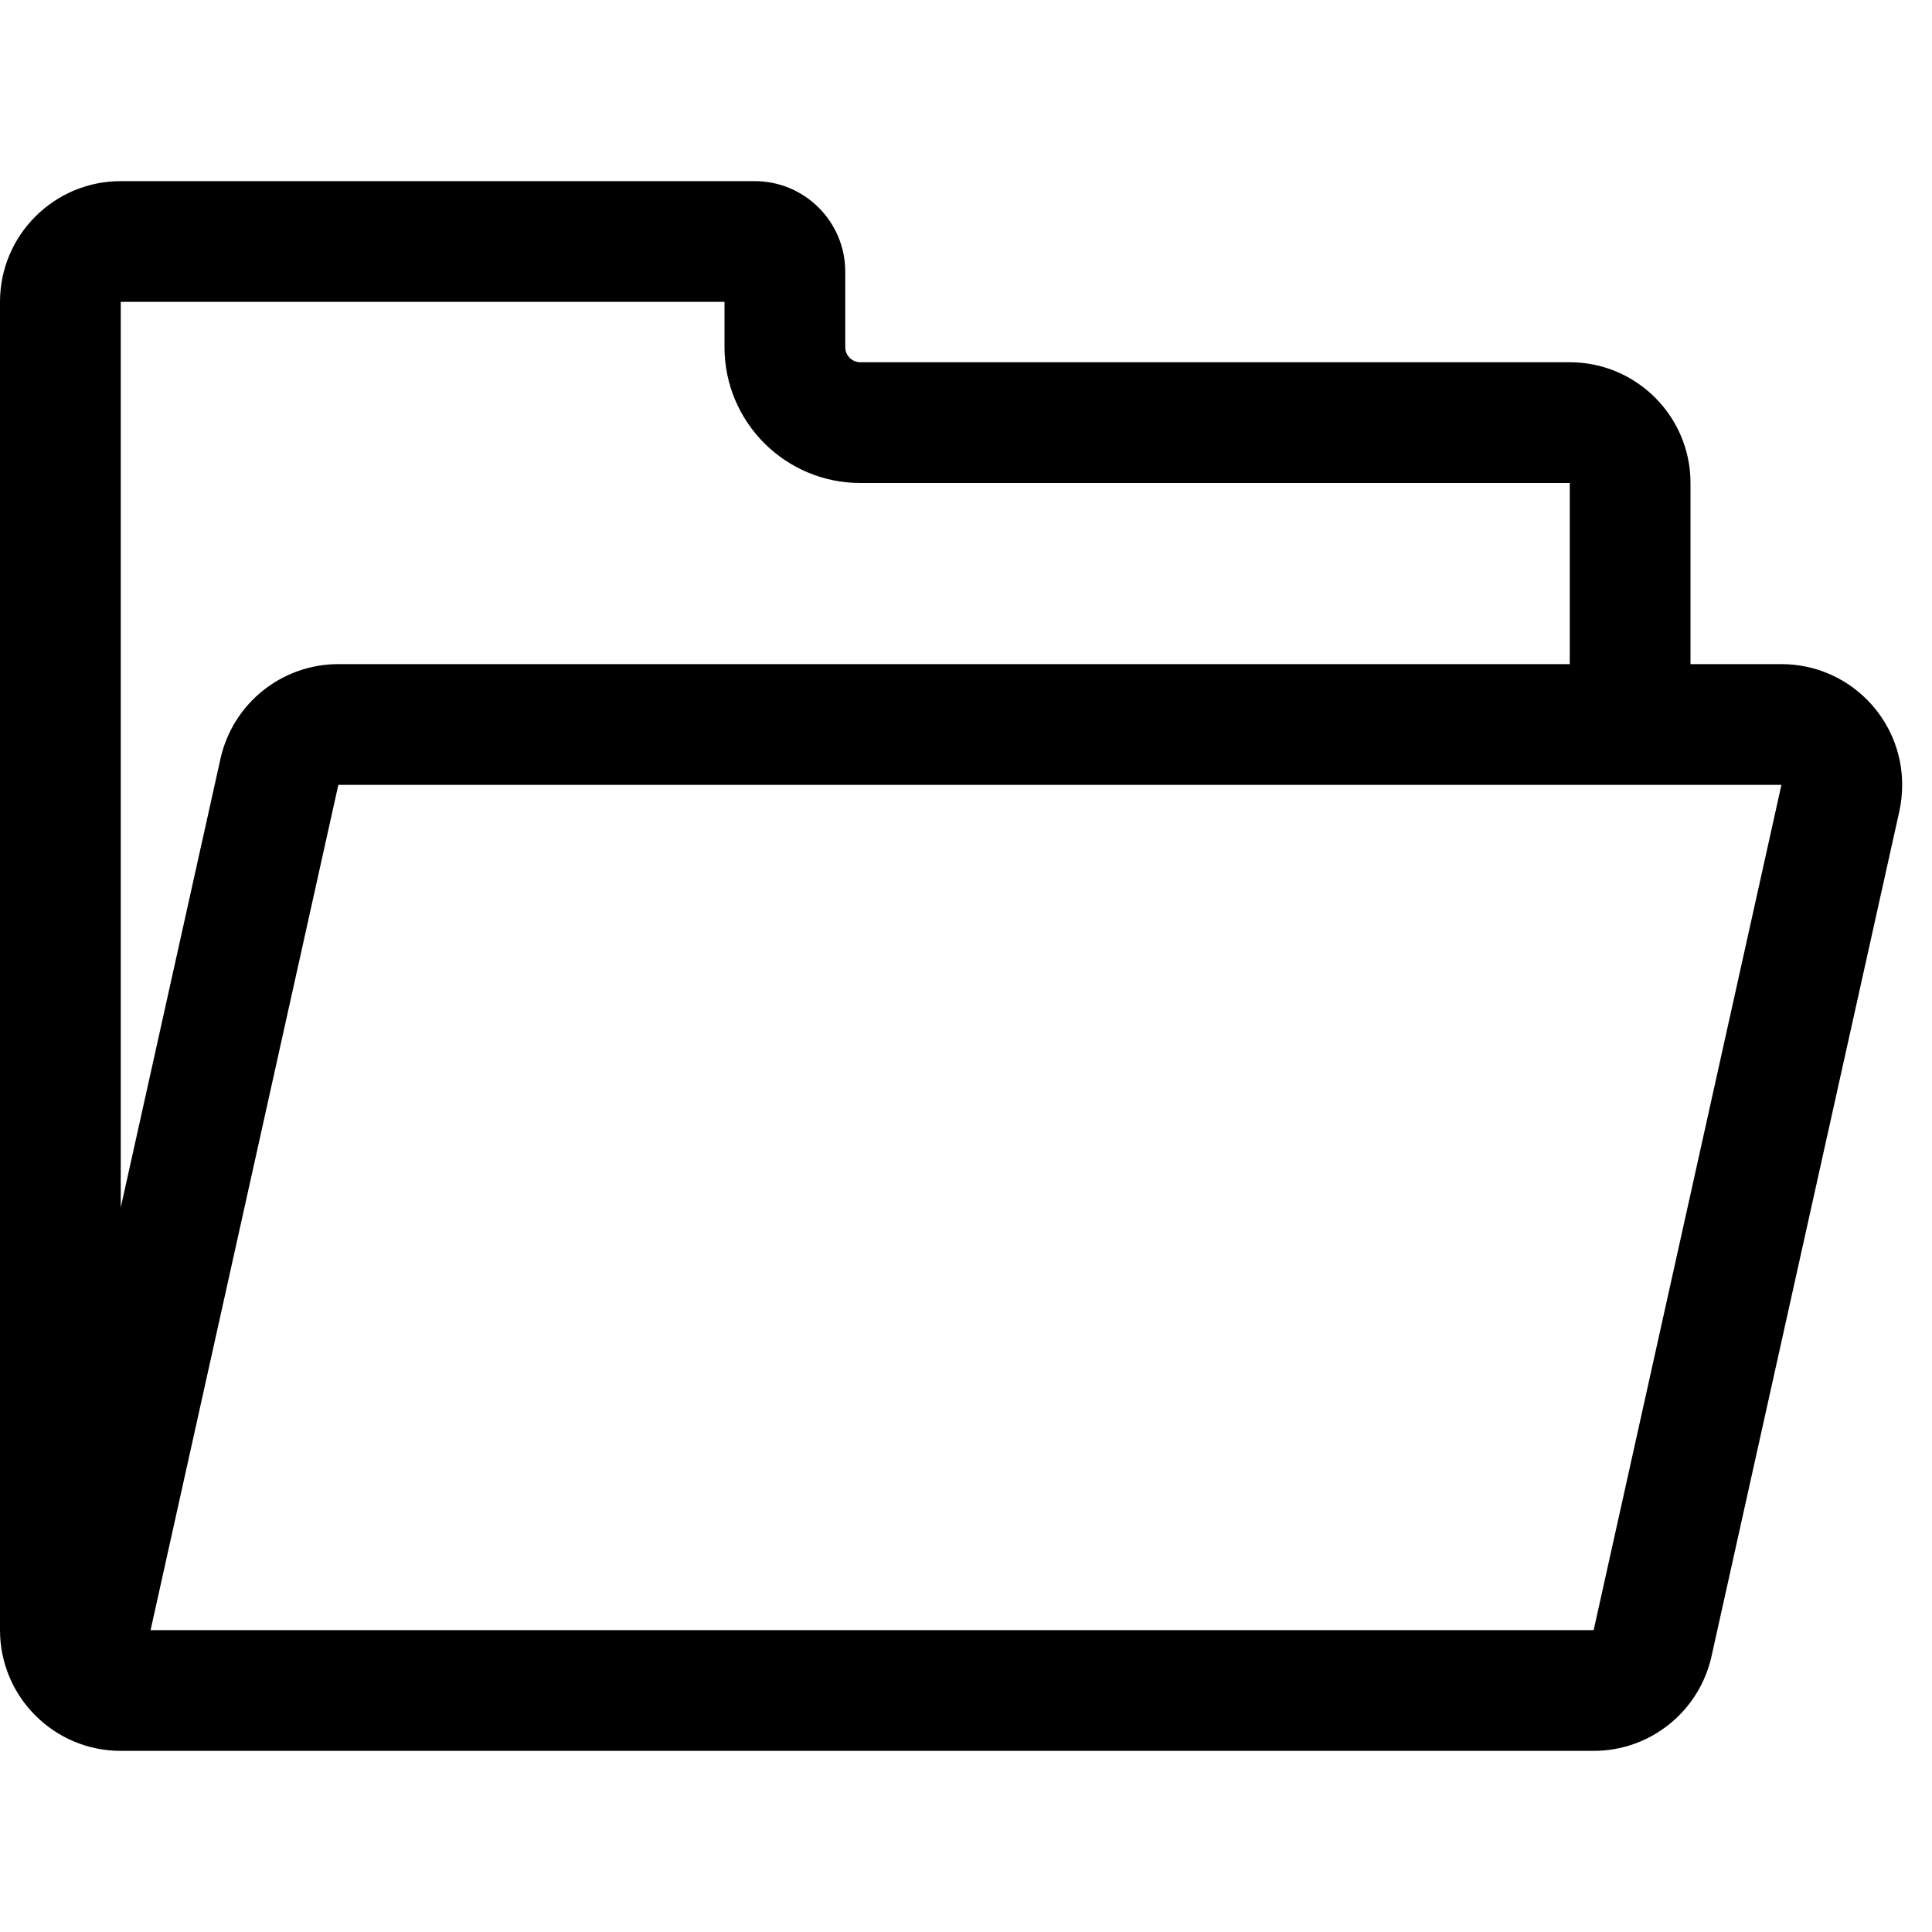
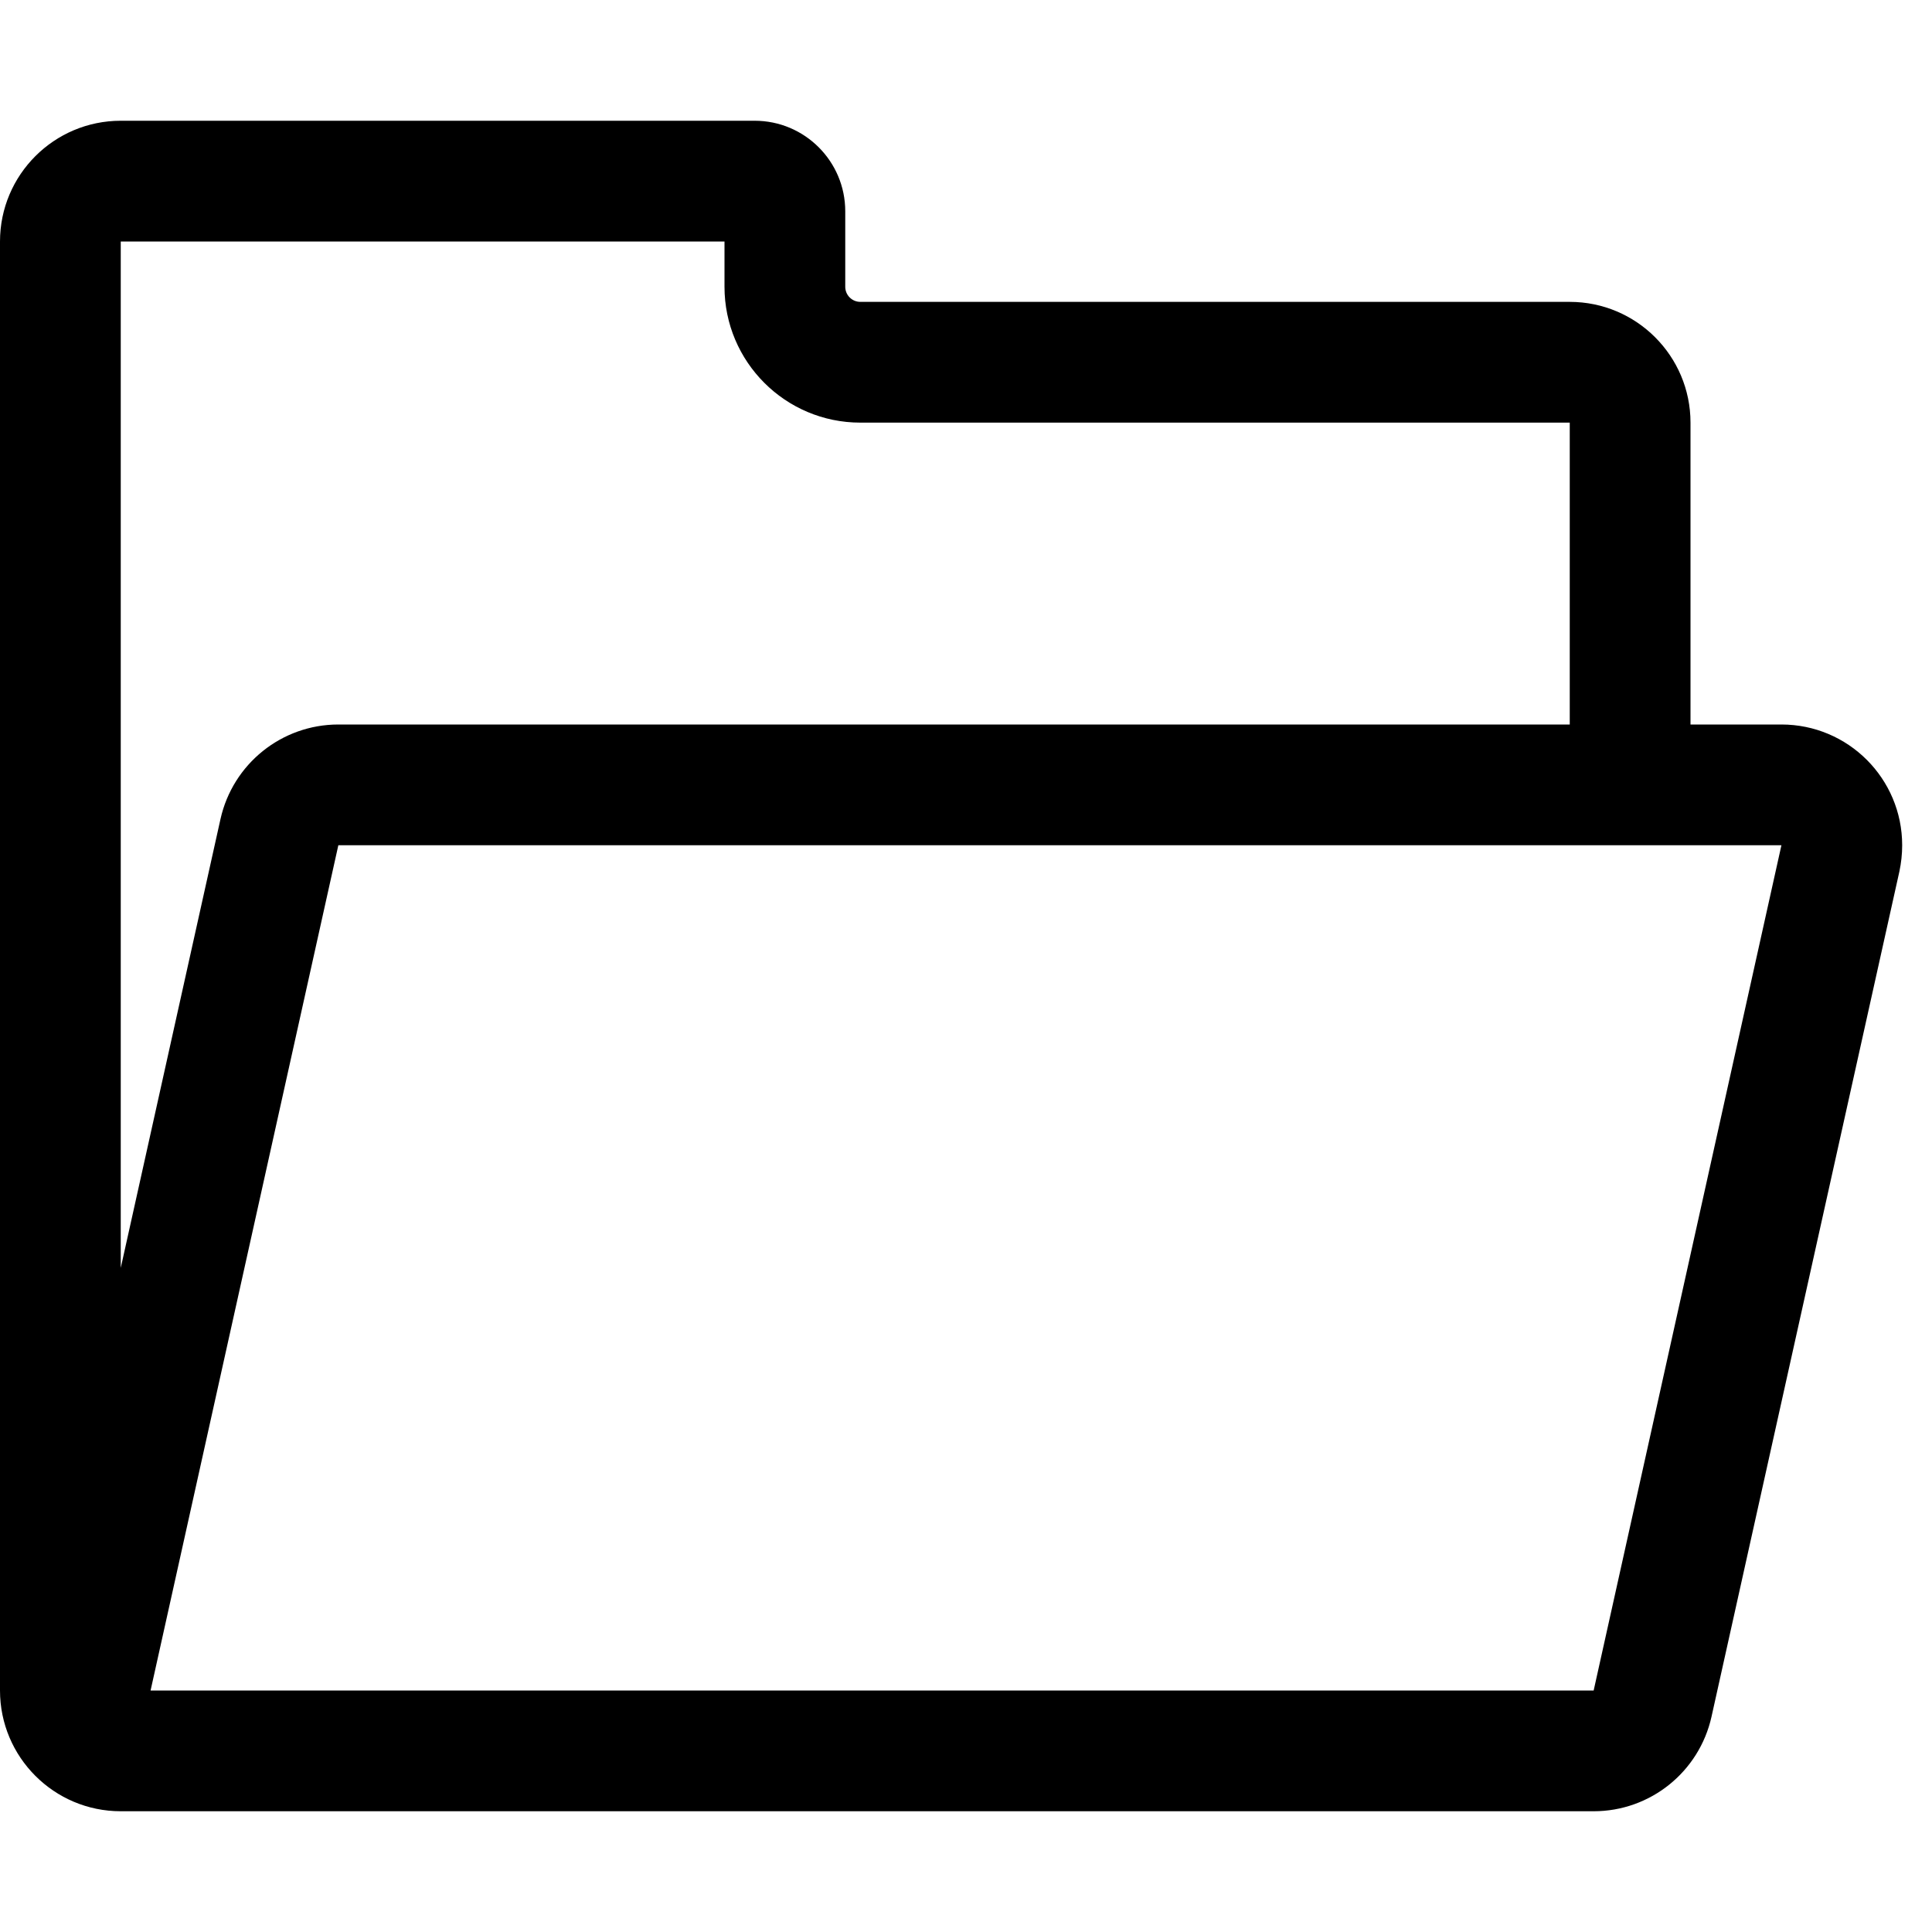
<svg xmlns="http://www.w3.org/2000/svg" width="16" height="16" viewBox="0 0 16 16">
-   <path d="M1,10 L1.826,6.283 C1.928,5.826 2.333,5.5 2.802,5.5 L13,5.5 L13,4 L7.125,4 C6.504,4 6,3.496 6,2.875 L6,2.5 L1,2.5 L1,10 Z M1.247,13.5 L13.198,13.5 L14.753,6.5 L2.802,6.5 L1.247,13.5 Z M13,14.5 L1,14.5 C0.448,14.5 -2.11739163e-14,14.052 -2.32036612e-14,13.5 L-2.7533531e-14,2.5 C-2.76011664e-14,1.948 0.448,1.5 1,1.5 L6.25,1.5 C6.664,1.5 7,1.836 7,2.25 L7,2.875 C7,2.944 7.056,3 7.125,3 L13,3 C13.552,3 14,3.448 14,4 L14,5.5 L14.753,5.5 C15.306,5.5 15.753,5.948 15.753,6.5 C15.753,6.573 15.745,6.646 15.73,6.717 L14.174,13.717 C14.072,14.174 13.667,14.5 13.198,14.5 L13,14.5 Z" />
+   <path d="M1,10.5 L1.826,6.783 C1.928,6.326 2.333,6 2.802,6 L13,6 L13,3.5 L7.125,3.5 C6.504,3.5 6,2.996 6,2.375 L6,2 L1,2 L1,10.5 Z M1.247,14 L13.198,14 L14.753,7 L2.802,7 L1.247,14 Z M13,15 L1,15 C0.448,15 -2.11739163e-14,14.552 -2.32036612e-14,14 L-2.7533531e-14,2 C-2.76011664e-14,1.448 0.448,1 1,1 L6.25,1 C6.664,1 7,1.336 7,1.75 L7,2.375 C7,2.444 7.056,2.5 7.125,2.5 L13,2.5 C13.552,2.5 14,2.948 14,3.5 L14,6 L14.753,6 C15.306,6 15.753,6.448 15.753,7 C15.753,7.073 15.745,7.146 15.73,7.217 L14.174,14.217 C14.072,14.674 13.667,15 13.198,15 L13,15 Z" />
</svg>
